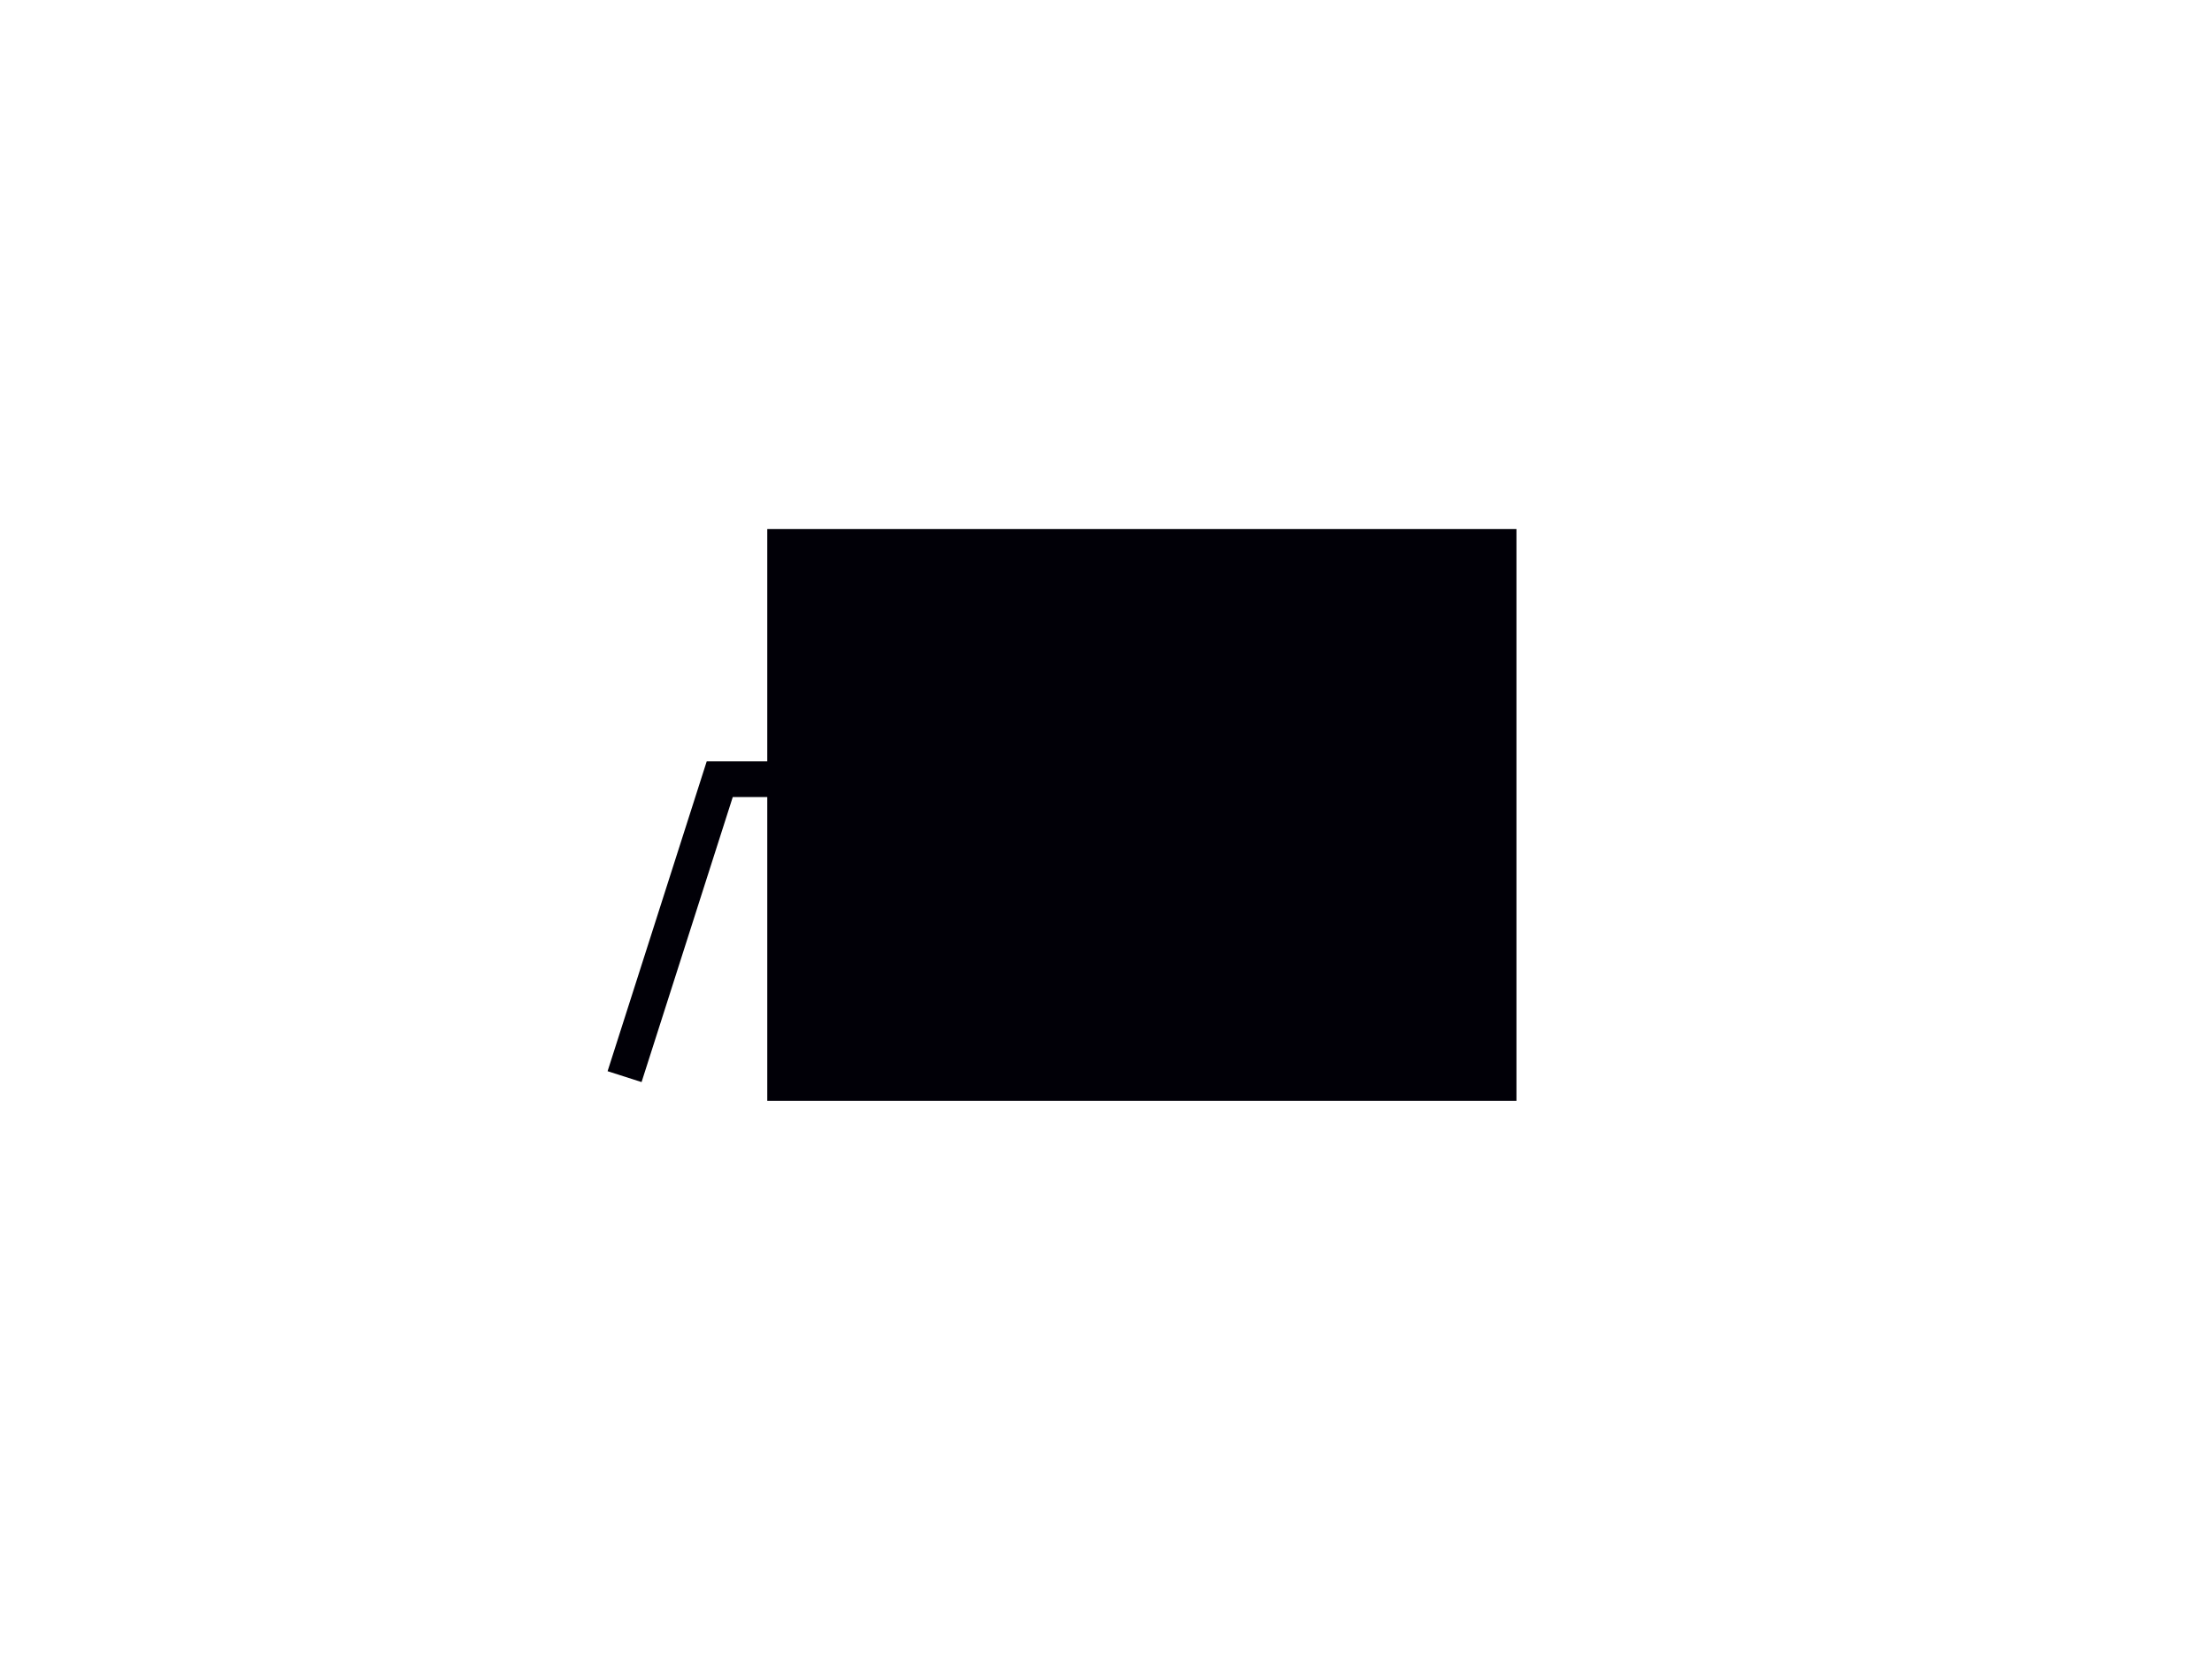
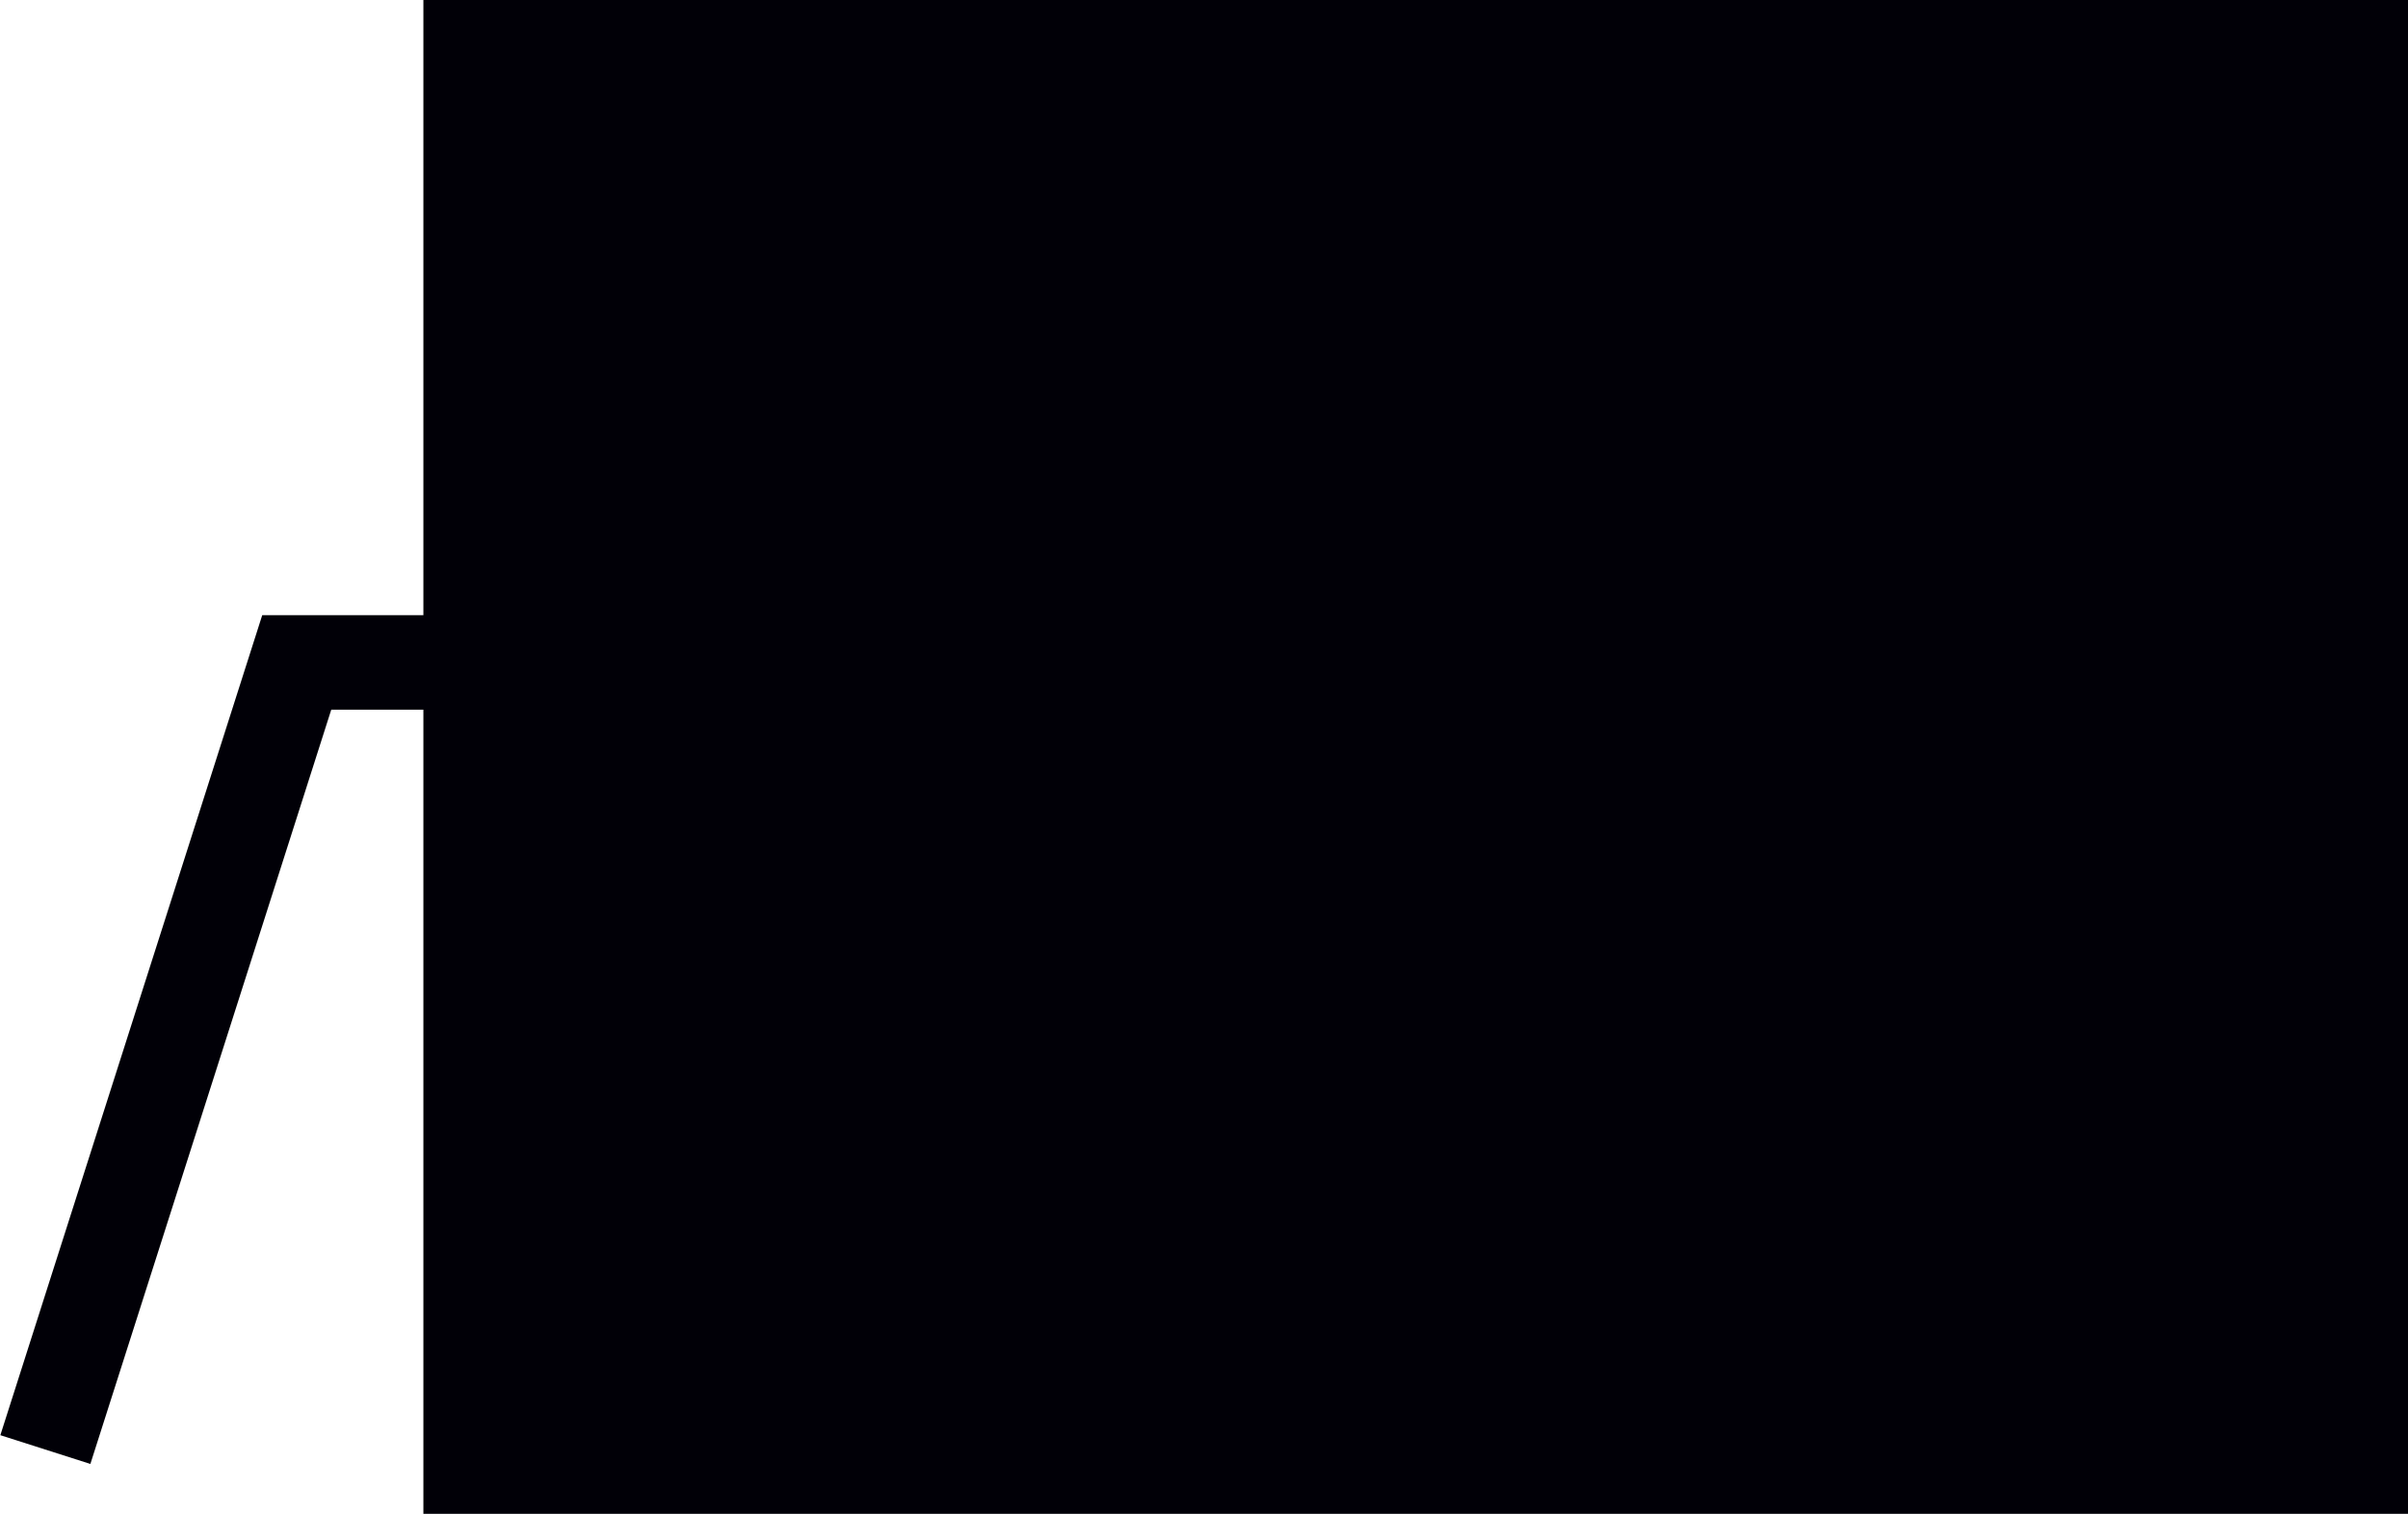
- <svg xmlns="http://www.w3.org/2000/svg" width="62" height="47" viewBox="0 0 16.404 12.435" version="1.1" id="svg4833">
-   <defs id="defs4827" />
-   <g id="layer1" transform="translate(0,-284.5646)">
-     <rect style="fill:#010007;stroke-width:0.265" x="5.69" y="288.487" width="5.556" height="4.239" id="rect113" />
-     <polyline transform="matrix(0.2645833,0,0,0.2645833,-12.56607,309.8327)" style="fill:none;stroke:#010007;stroke-miterlimit:10" stroke-miterlimit="10" points="70.672,-73.667 67.667,-73.667 65,-65.333 " id="polyline115" />
+ <svg xmlns="http://www.w3.org/2000/svg" id="레이어_1" data-name="레이어 1" viewBox="0 0 25.48 16.02">
+   <defs>
+     <style>.cls-1{fill:#010007;}.cls-2{fill:none;stroke:#010007;stroke-miterlimit:10;}</style>
+   </defs>
+   <g id="layer1">
+     <rect id="rect113" class="cls-1" x="4.48" width="21" height="16.02" />
+     <polyline id="polyline115" class="cls-2" points="6.15 7.01 3.14 7.01 0.48 15.34" />
  </g>
</svg>
